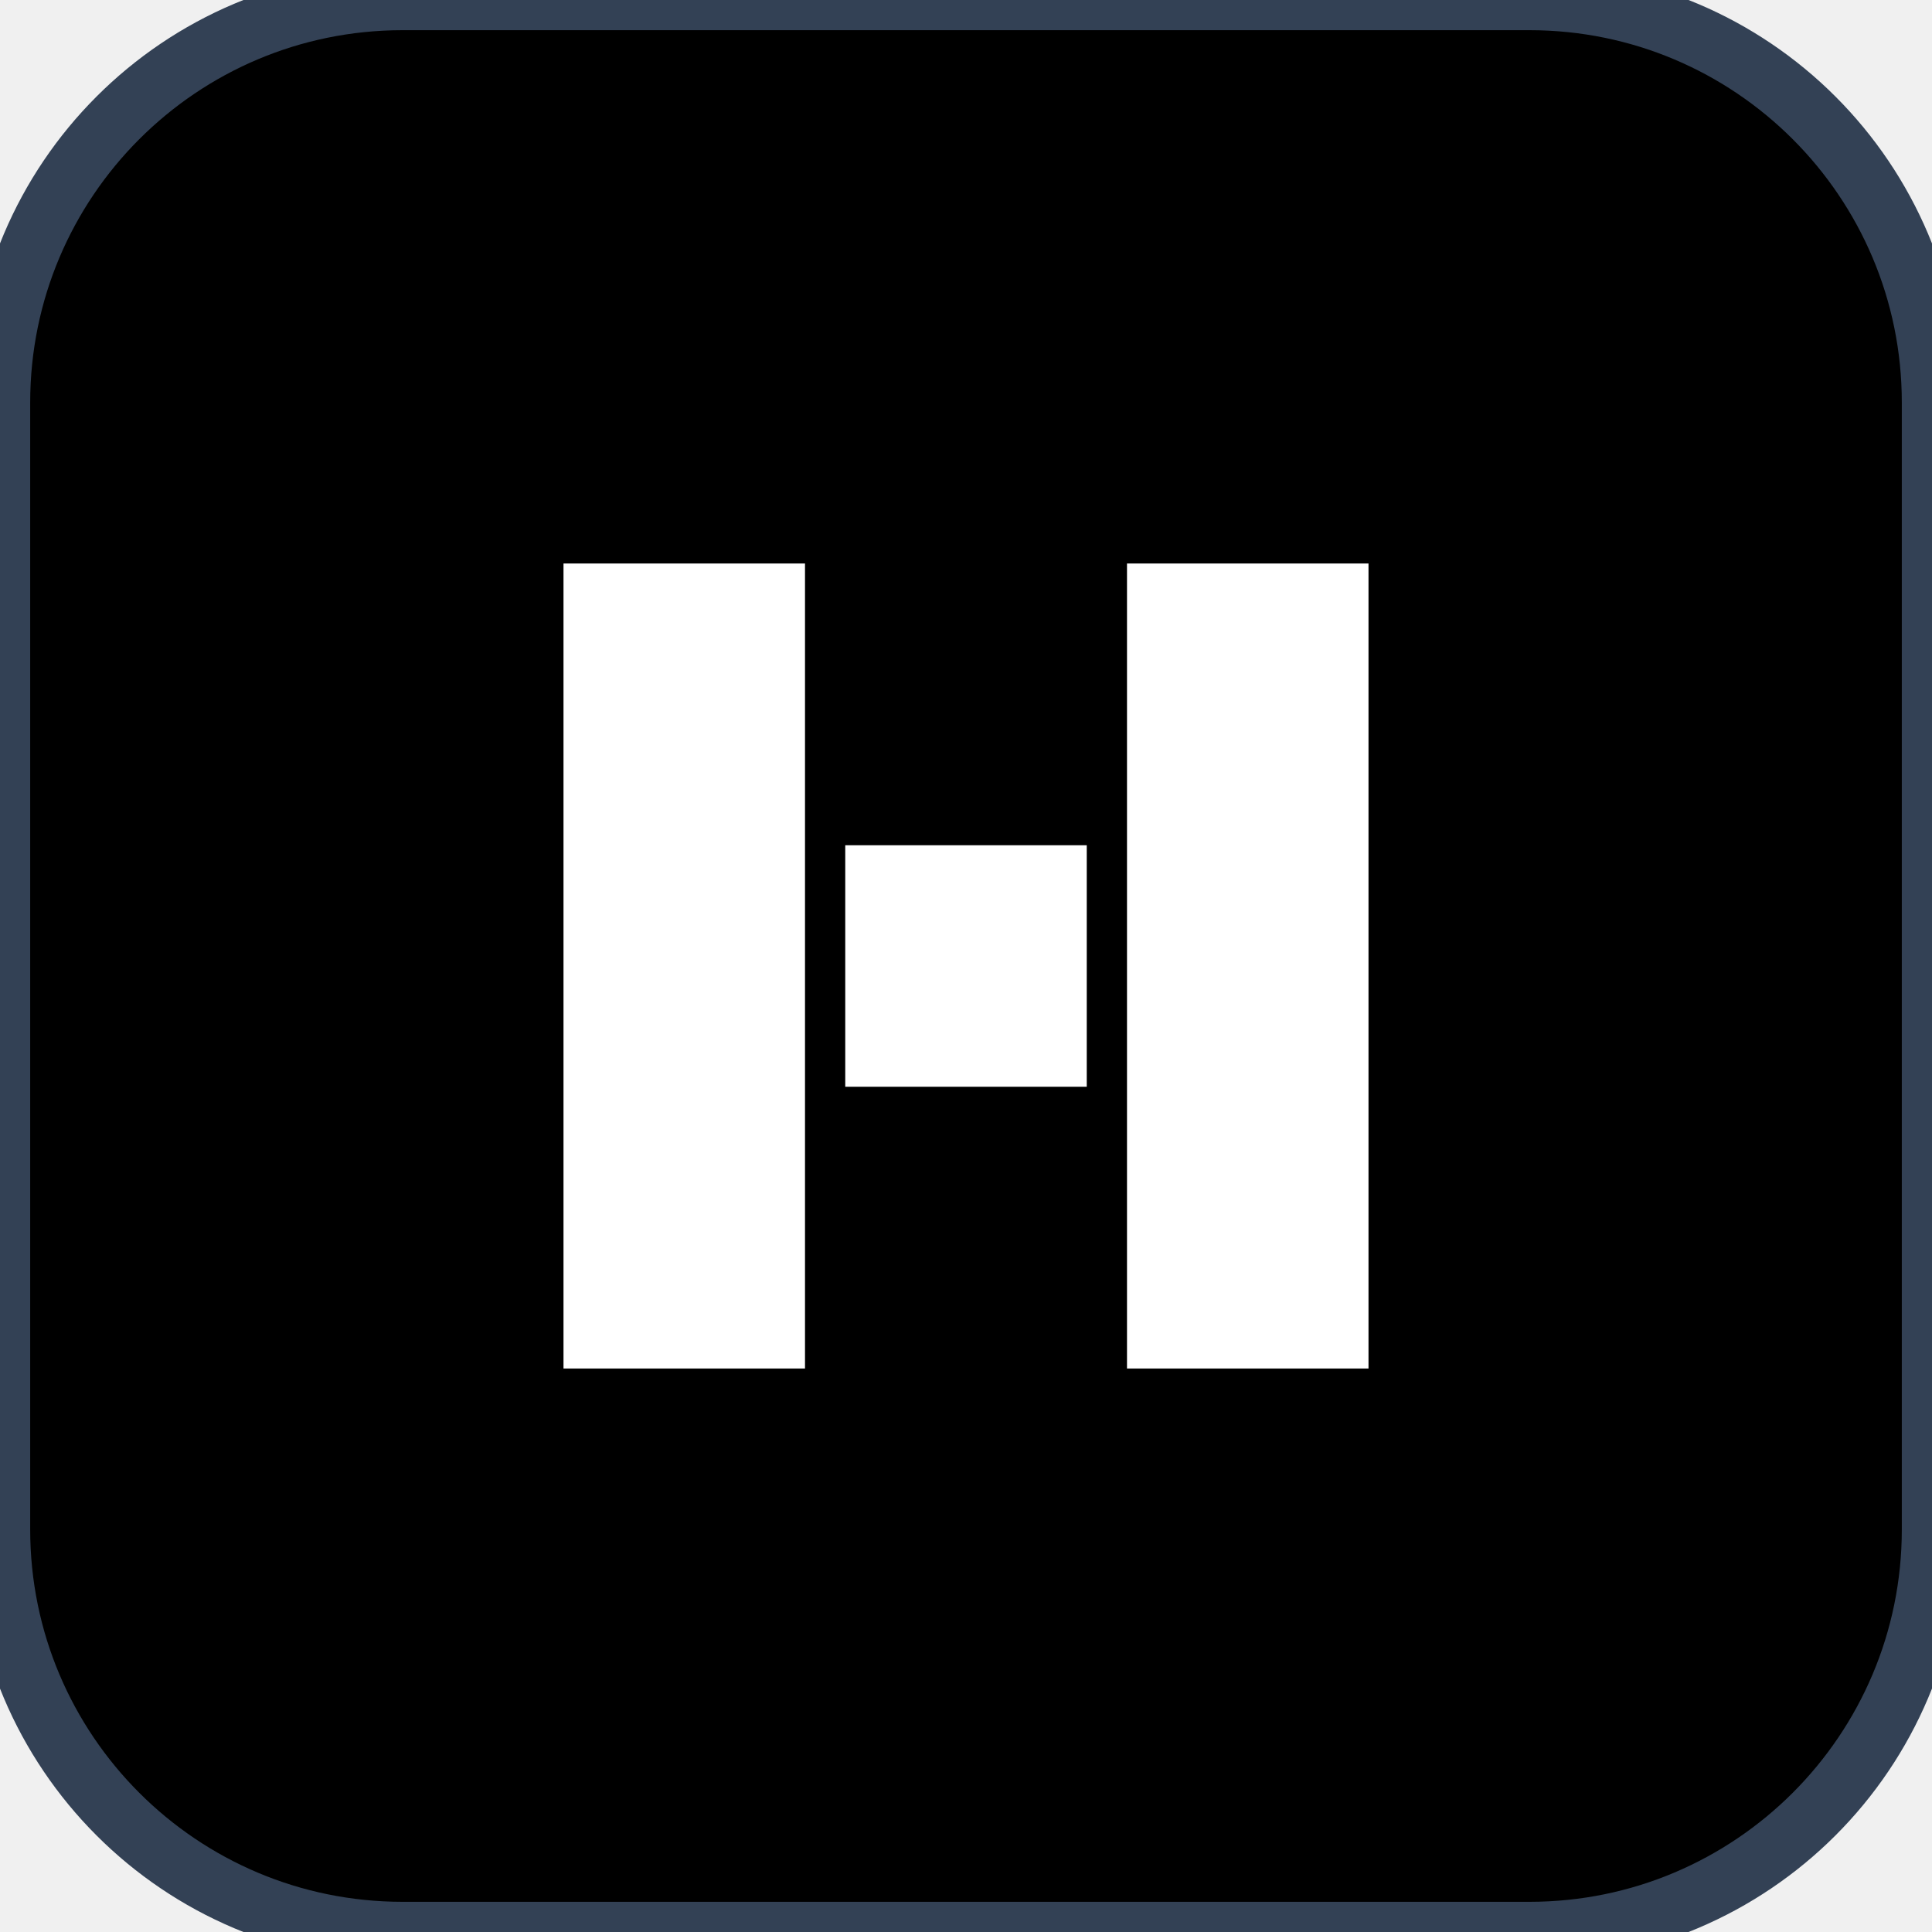
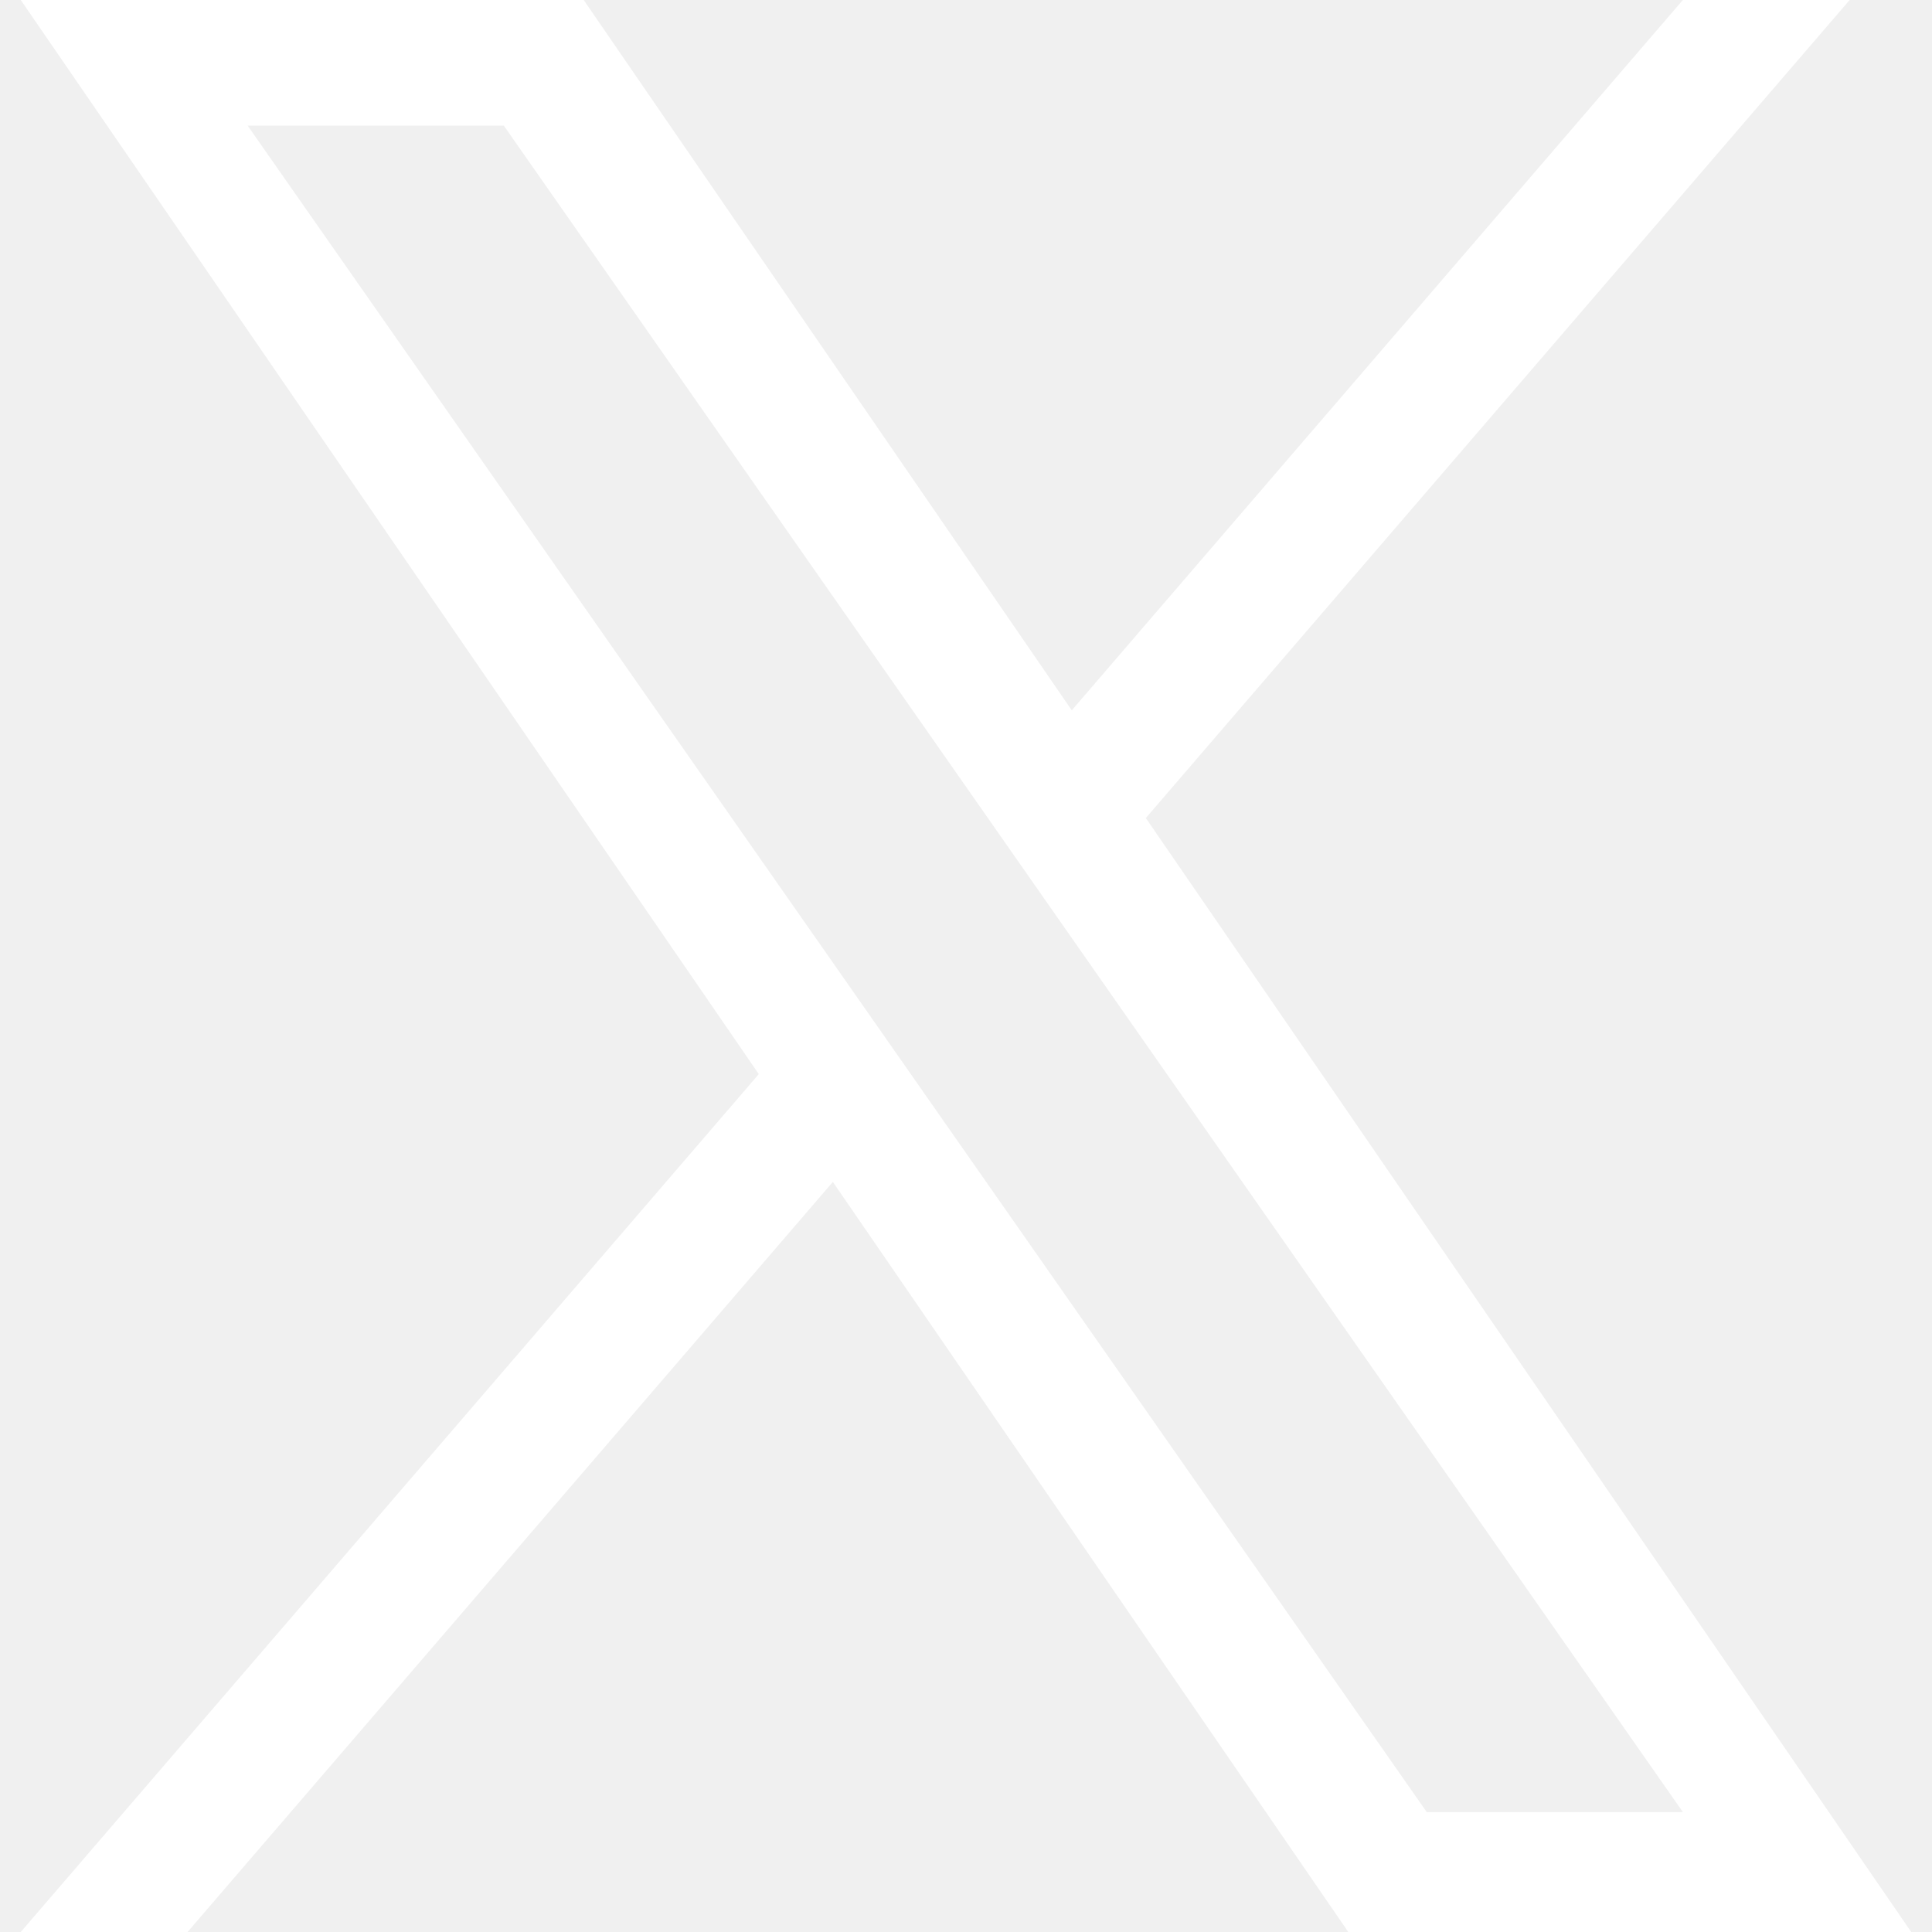
- <svg xmlns="http://www.w3.org/2000/svg" viewBox="0 0 48 48" width="48" height="48">
-   <rect width="48" height="48" rx="10" fill="#000000" stroke="#334155" stroke-width="1.5" />
-   <path fill="#FFFFFF" d="M14 14h6v20h-6zm14 0h6v20h-6zm-7 7h6v6h-6z" />
+ <svg xmlns="http://www.w3.org/2000/svg" fill="#ffffff" role="img" viewBox="0 0 24 24">
+   <path d="M14.234 10.162 22.977 0h-2.072l-7.591 8.824L7.251 0H.258l9.168 13.343L.258 24H2.33l8.016-9.318L16.749 24h6.993zm-2.837 3.299-.929-1.329L3.076 1.56h3.182l5.965 8.532.929 1.329 7.754 11.09h-3.182z" />
</svg>
